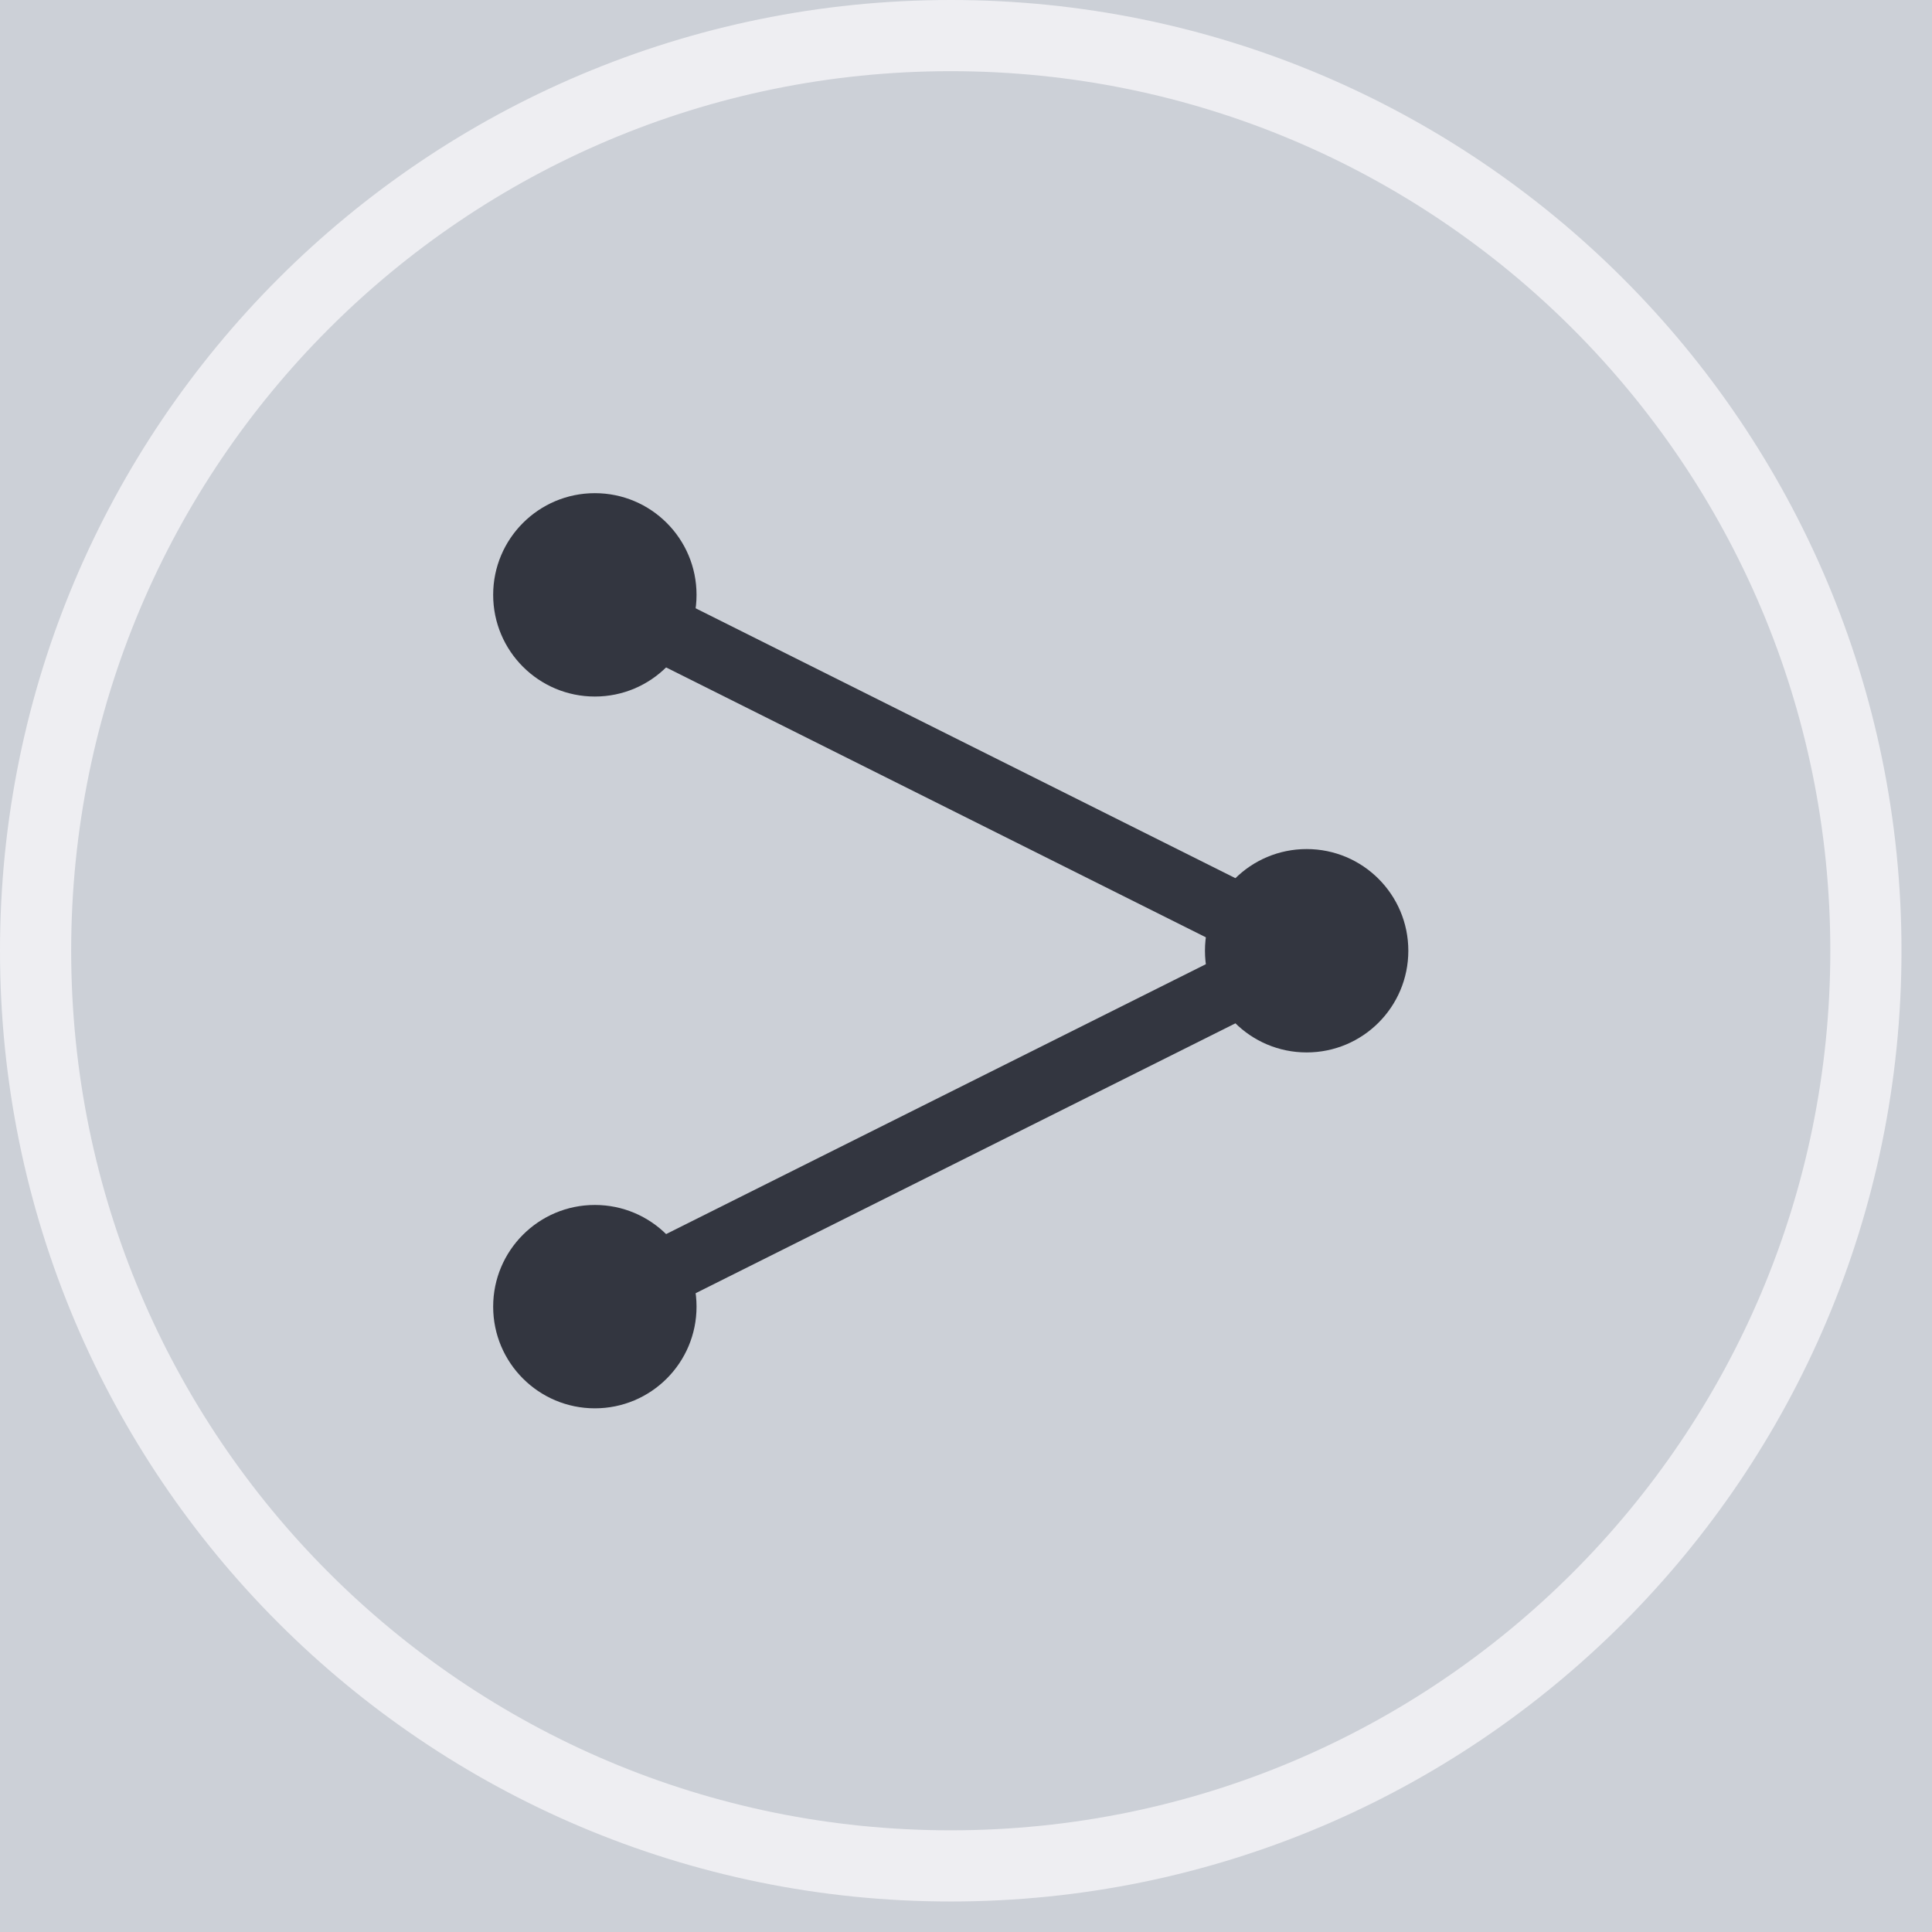
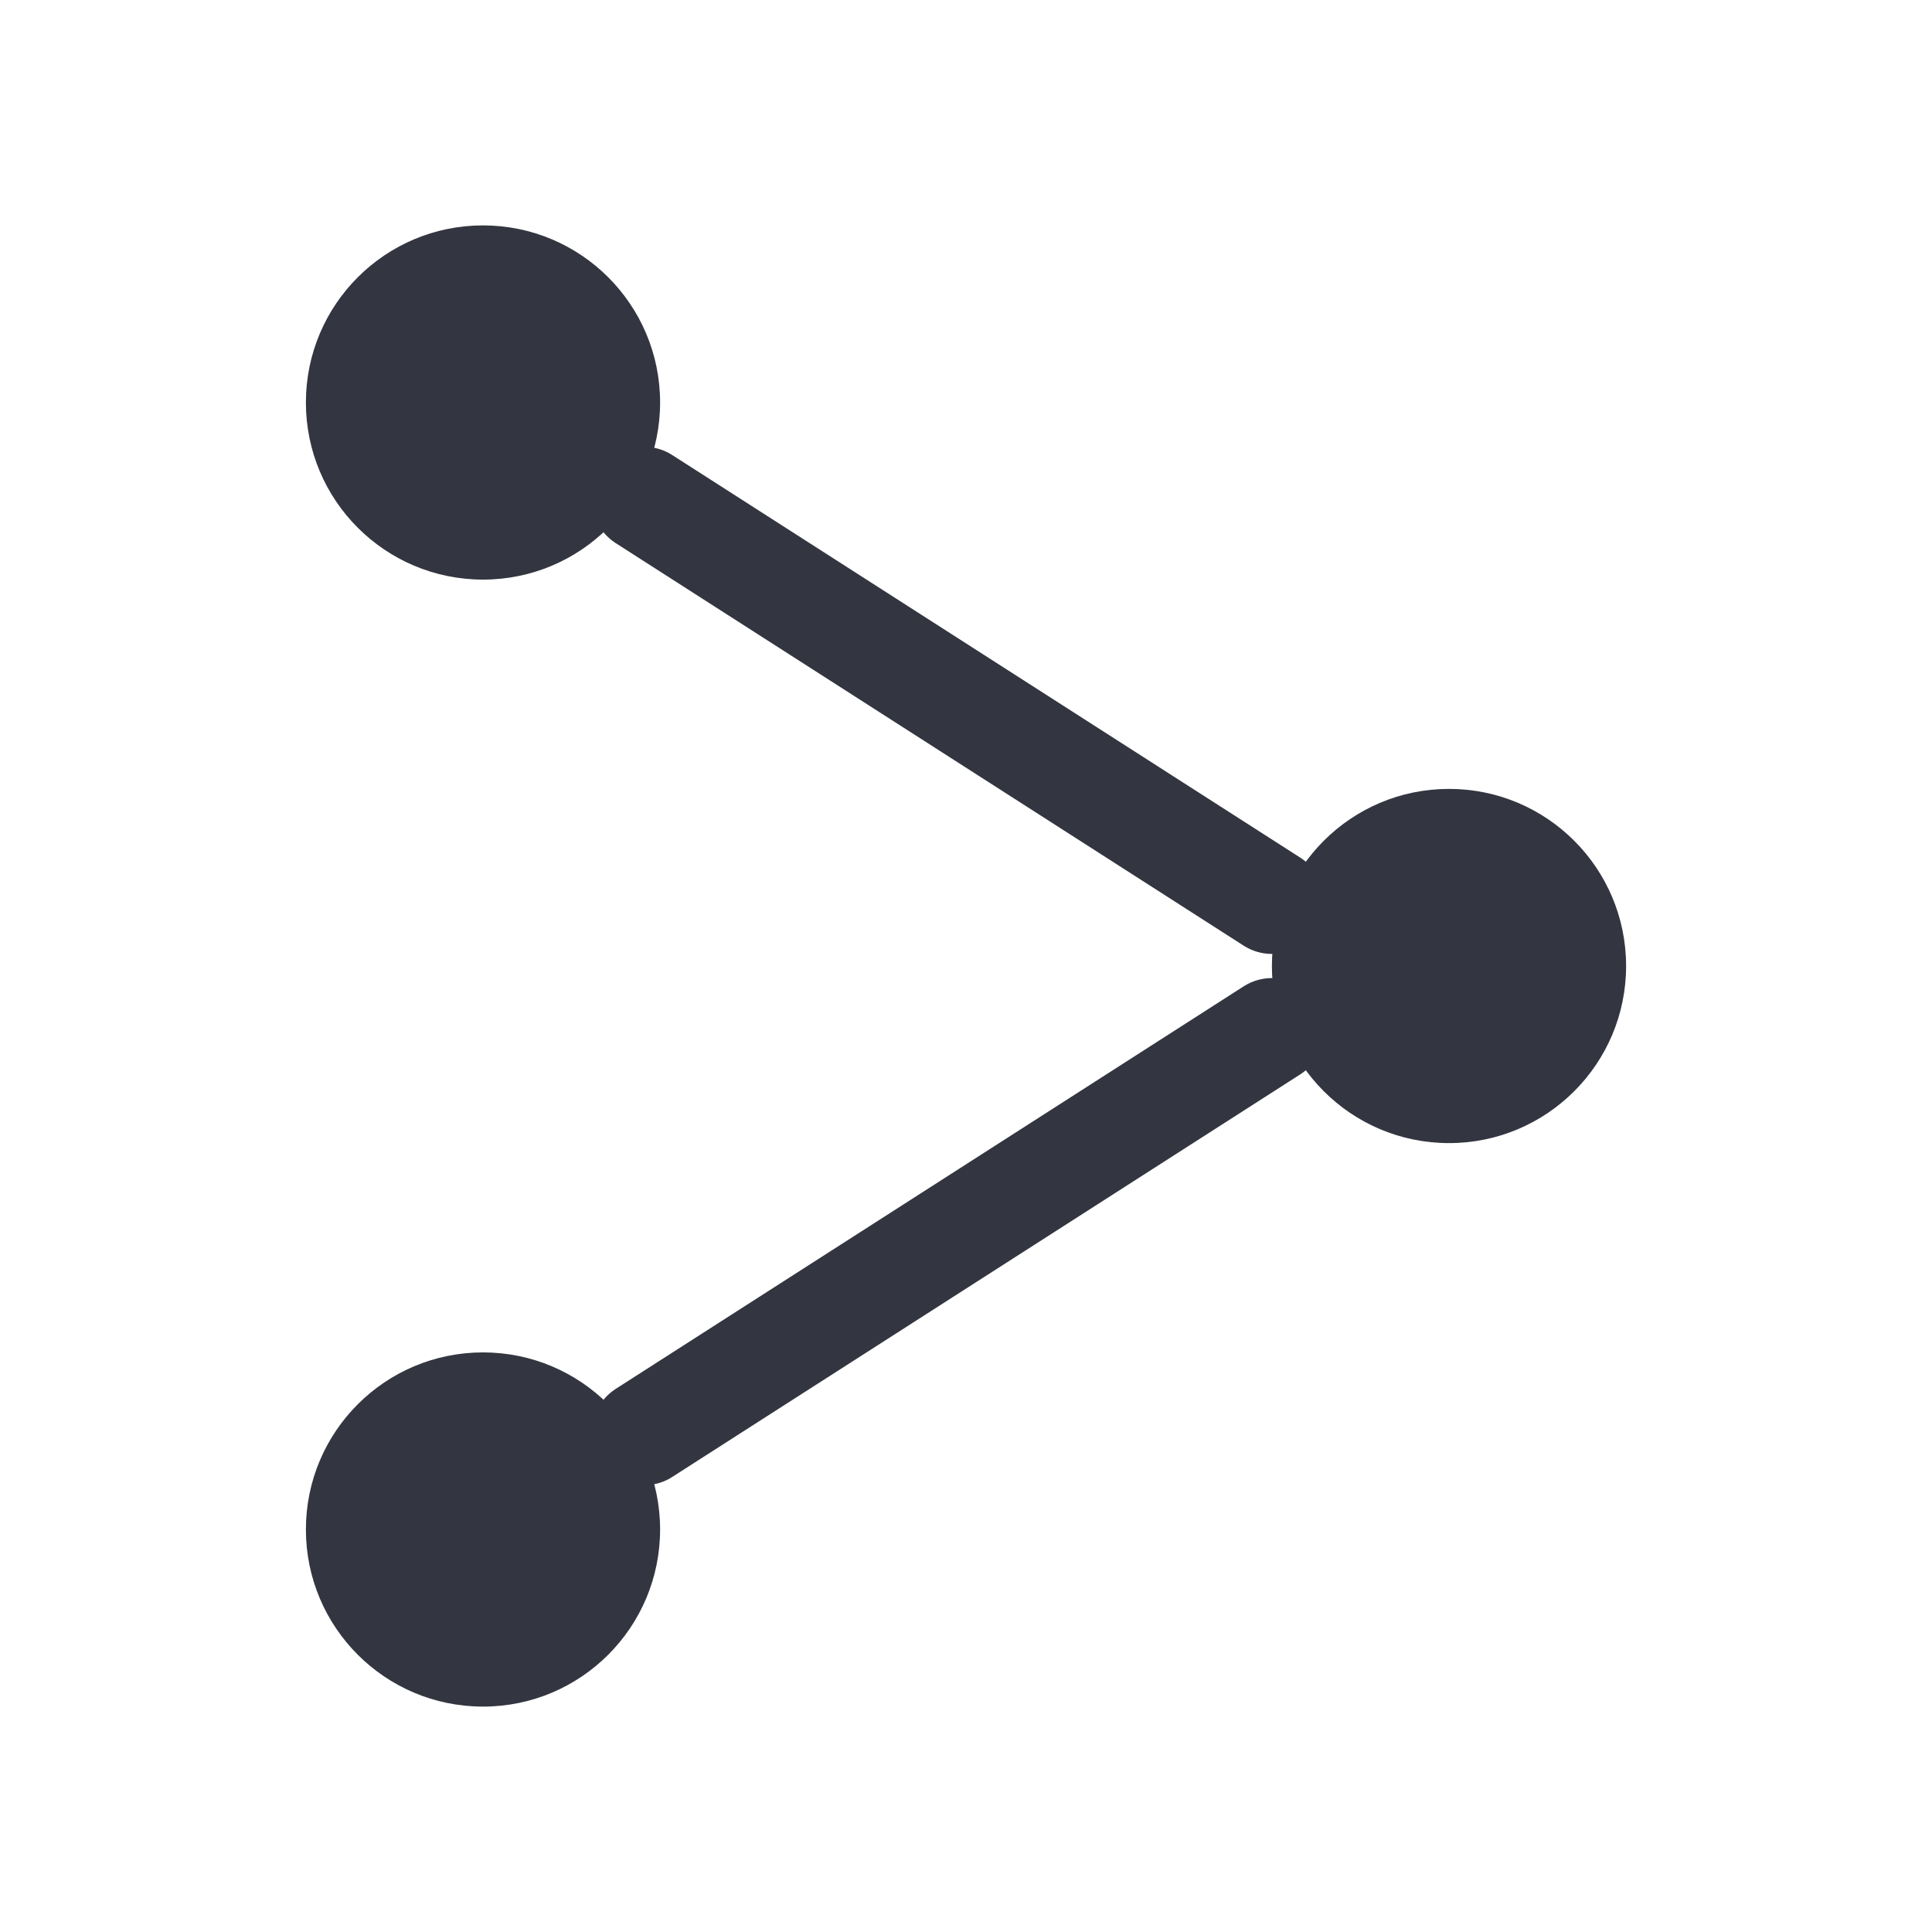
- <svg xmlns="http://www.w3.org/2000/svg" width="38" height="38" viewBox="0 0 38 38" fill="none">
-   <rect width="38" height="38" fill="#F5F5F5" />
-   <g id="ì±ì©/ì§ì/êµì¡/ì·¨ë¯¸í­ + ìì¸íì´ì§">
-     <path d="M-571.3 -2151.3C-571.3 -2152.4 -570.404 -2153.3 -569.3 -2153.3H5068.7C5069.8 -2153.3 5070.7 -2152.4 5070.7 -2151.3V2899.7C5070.7 2900.8 5069.8 2901.7 5068.7 2901.7H-569.3C-570.404 2901.7 -571.3 2900.8 -571.3 2899.7V-2151.3Z" fill="#CCD0D7" />
-     <path d="M-569.3 -2153.3V-2152.3H5068.7V-2153.3V-2154.3H-569.3V-2153.3ZM5070.7 -2151.3H5069.7V2899.7H5070.7H5071.7V-2151.3H5070.7ZM5068.7 2901.7V2900.7H-569.3V2901.7V2902.7H5068.7V2901.7ZM-571.3 2899.7H-570.3V-2151.3H-571.3H-572.3V2899.7H-571.3ZM-569.3 2901.7V2900.7C-569.852 2900.7 -570.3 2900.25 -570.3 2899.7H-571.3H-572.3C-572.3 2901.36 -570.957 2902.7 -569.3 2902.7V2901.7ZM5070.7 2899.7H5069.7C5069.7 2900.25 5069.25 2900.7 5068.7 2900.7V2901.7V2902.7C5070.36 2902.7 5071.7 2901.36 5071.7 2899.7H5070.7ZM5068.7 -2153.3V-2152.3C5069.25 -2152.3 5069.7 -2151.85 5069.7 -2151.3H5070.7H5071.7C5071.7 -2152.96 5070.36 -2154.3 5068.7 -2154.3V-2153.3ZM-569.3 -2153.3V-2154.3C-570.957 -2154.3 -572.3 -2152.96 -572.3 -2151.3H-571.3H-570.3C-570.3 -2151.85 -569.852 -2152.3 -569.3 -2152.3V-2153.3Z" fill="black" fill-opacity="0.1" />
-     <g id="SCR-016  ìì¸ íì´ì§">
-       <g id="Group 2147224744">
-         <path id="Vector" d="M18.7 36.7C28.641 36.7 36.7 28.641 36.7 18.7C36.7 8.759 28.641 0.7 18.7 0.7C8.759 0.7 0.7 8.759 0.7 18.7C0.7 28.641 8.759 36.7 18.7 36.7Z" stroke="#EEEEF2" stroke-width="1.4" />
-         <path id="Vector_2" d="M11.7 13.7C12.805 13.7 13.7 12.805 13.7 11.7C13.7 10.595 12.805 9.7 11.7 9.7C10.596 9.7 9.7 10.595 9.7 11.7C9.7 12.805 10.596 13.7 11.7 13.7Z" fill="#333640" />
-         <path id="Vector_3" d="M25.7 20.7C26.805 20.7 27.7 19.805 27.7 18.7C27.7 17.595 26.805 16.7 25.7 16.7C24.596 16.7 23.7 17.595 23.7 18.7C23.7 19.805 24.596 20.7 25.7 20.7Z" fill="#333640" />
-         <path id="Vector_4" d="M11.7 27.7C12.805 27.7 13.7 26.805 13.7 25.7C13.7 24.595 12.805 23.7 11.7 23.7C10.596 23.7 9.7 24.595 9.7 25.7C9.7 26.805 10.596 27.7 11.7 27.7Z" fill="#333640" />
-         <path id="Vector_5" d="M11.7 11.7L25.7 18.7" stroke="#333640" stroke-width="1.3" />
-         <path id="Vector_6" d="M11.7 25.7L25.7 18.7" stroke="#333640" stroke-width="1.3" />
-       </g>
-     </g>
-   </g>
+ <svg xmlns="http://www.w3.org/2000/svg" width="24" height="24" viewBox="0 0 24 24" fill="none">
+   <circle cx="6" cy="5" r="2.2" fill="#333640" />
+   <circle cx="18" cy="12" r="2.2" fill="#333640" />
+   <circle cx="6" cy="19" r="2.2" fill="#333640" />
+   <path d="M8 6.2L15.8 11.2" stroke="#333640" stroke-width="1.3" stroke-linecap="round" />
+   <path d="M8 17.8L15.8 12.8" stroke="#333640" stroke-width="1.3" stroke-linecap="round" />
</svg>
